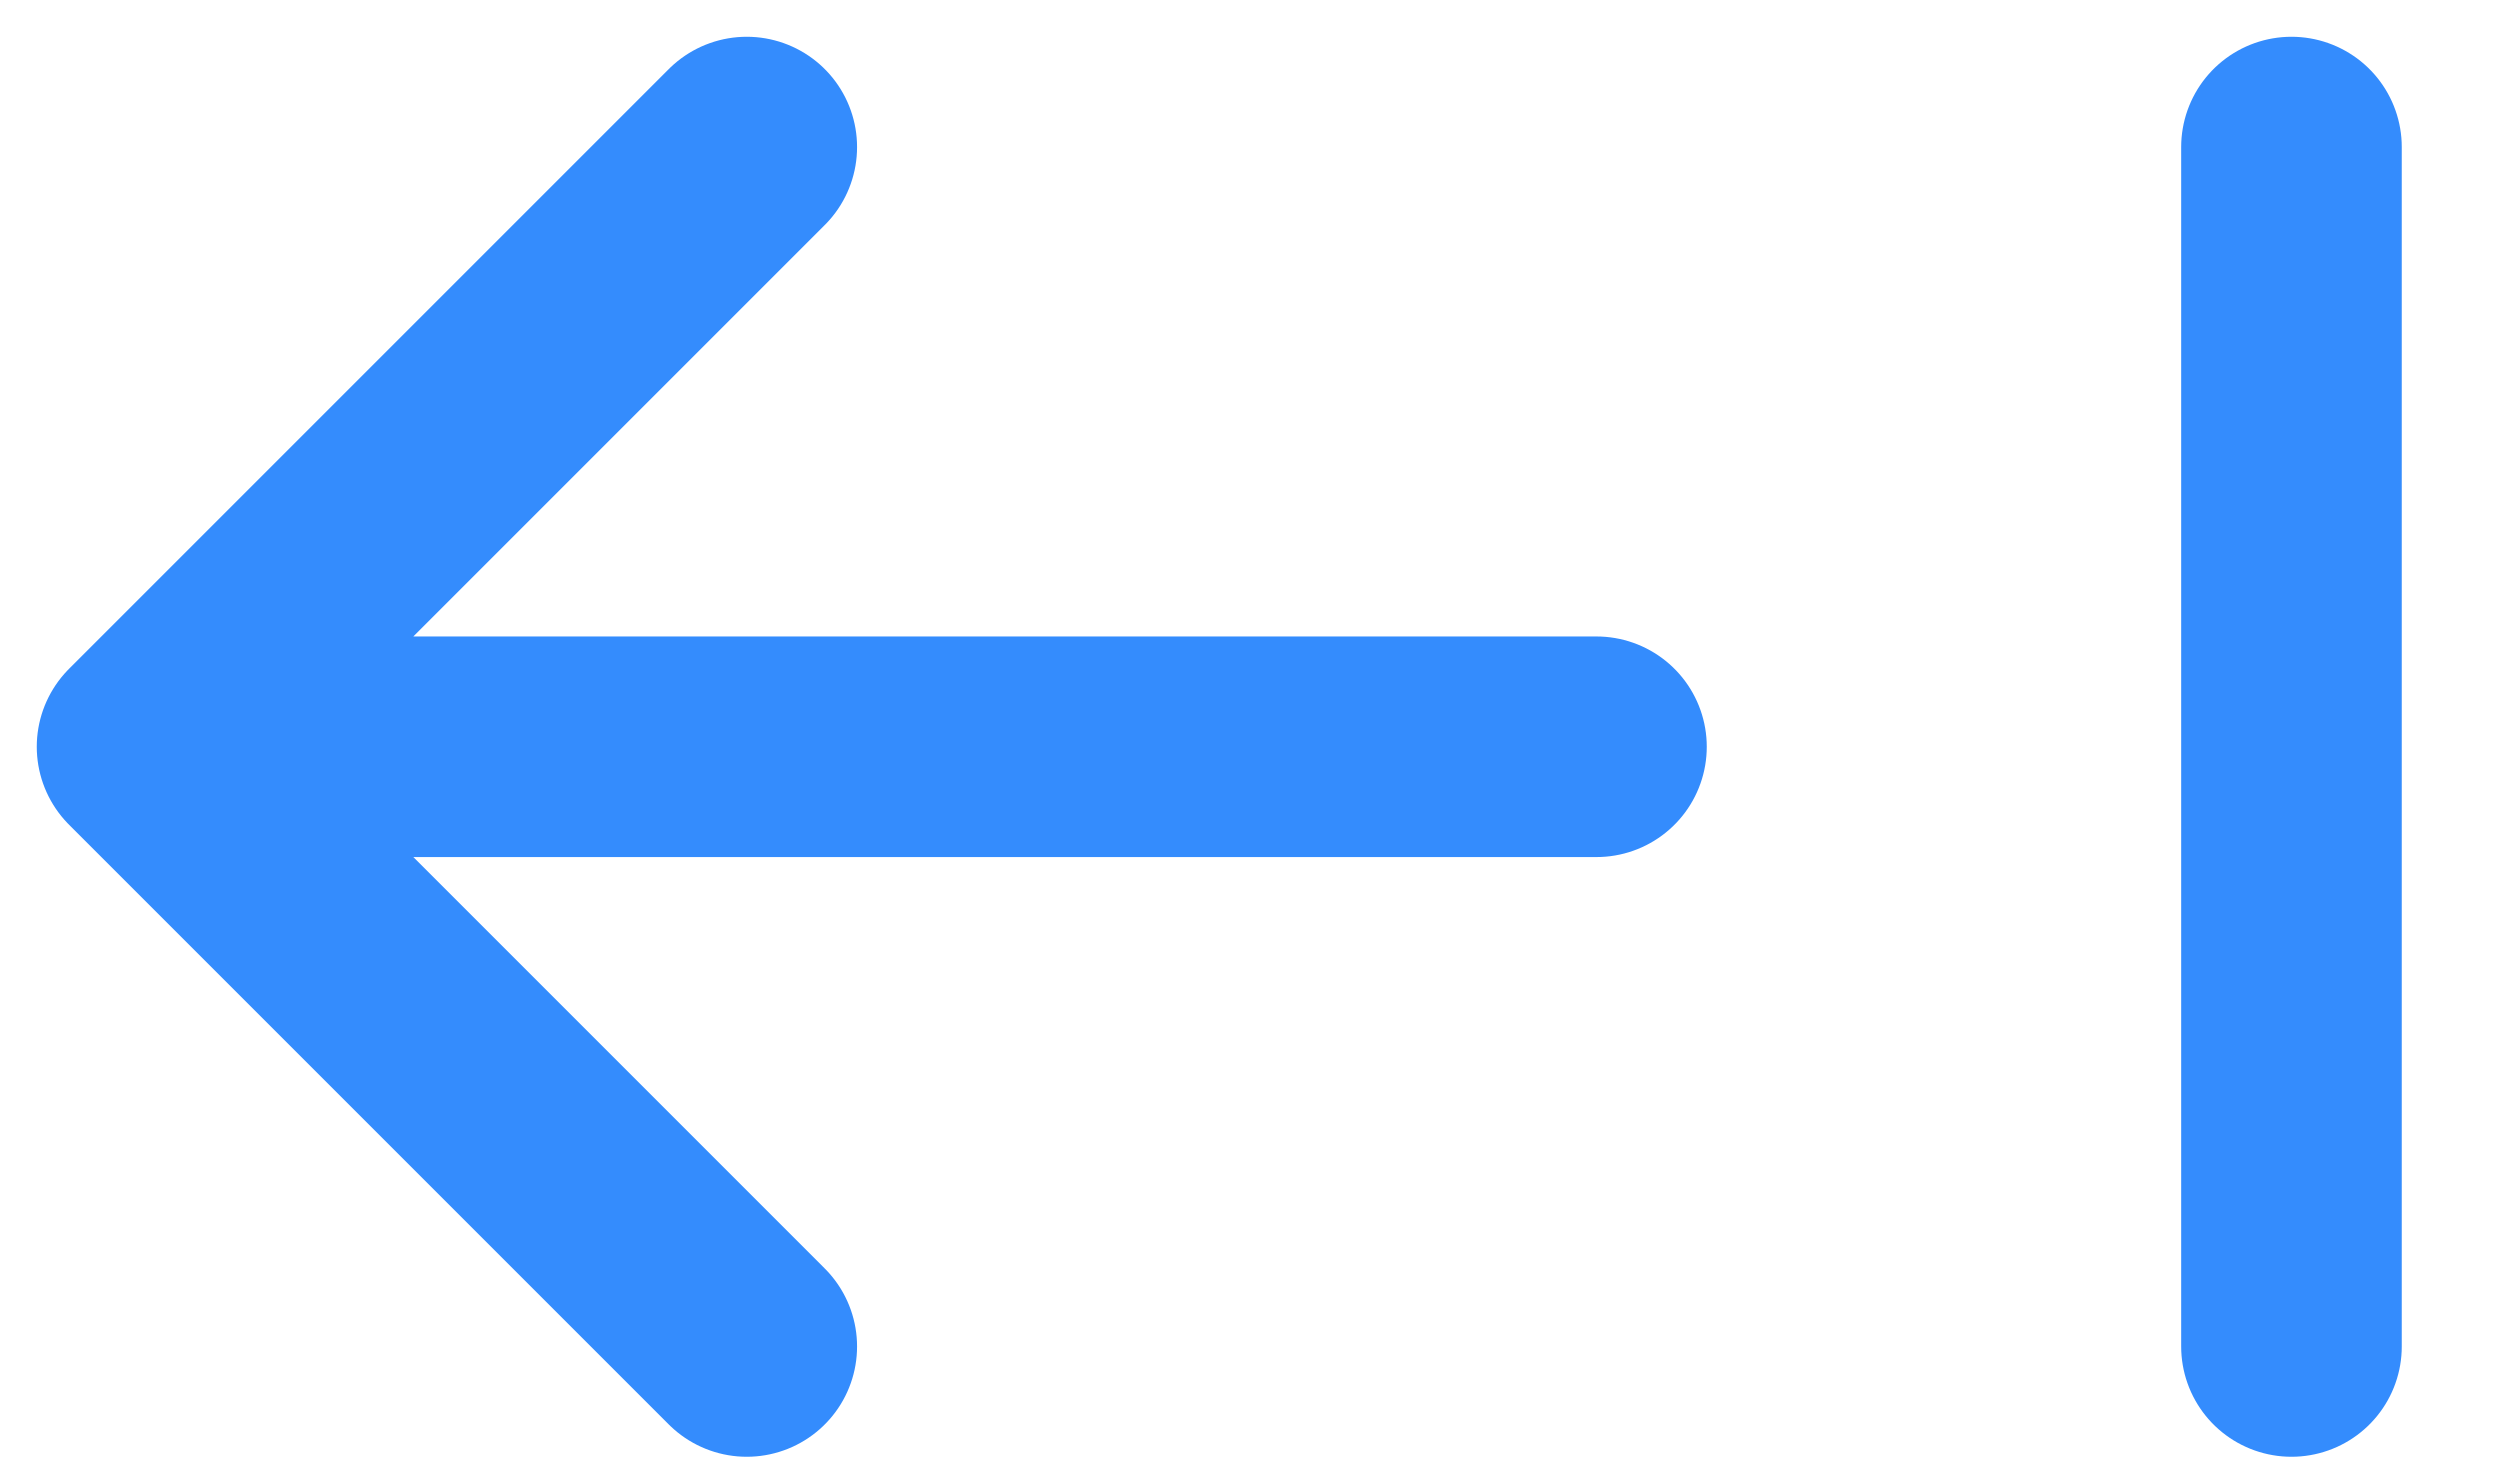
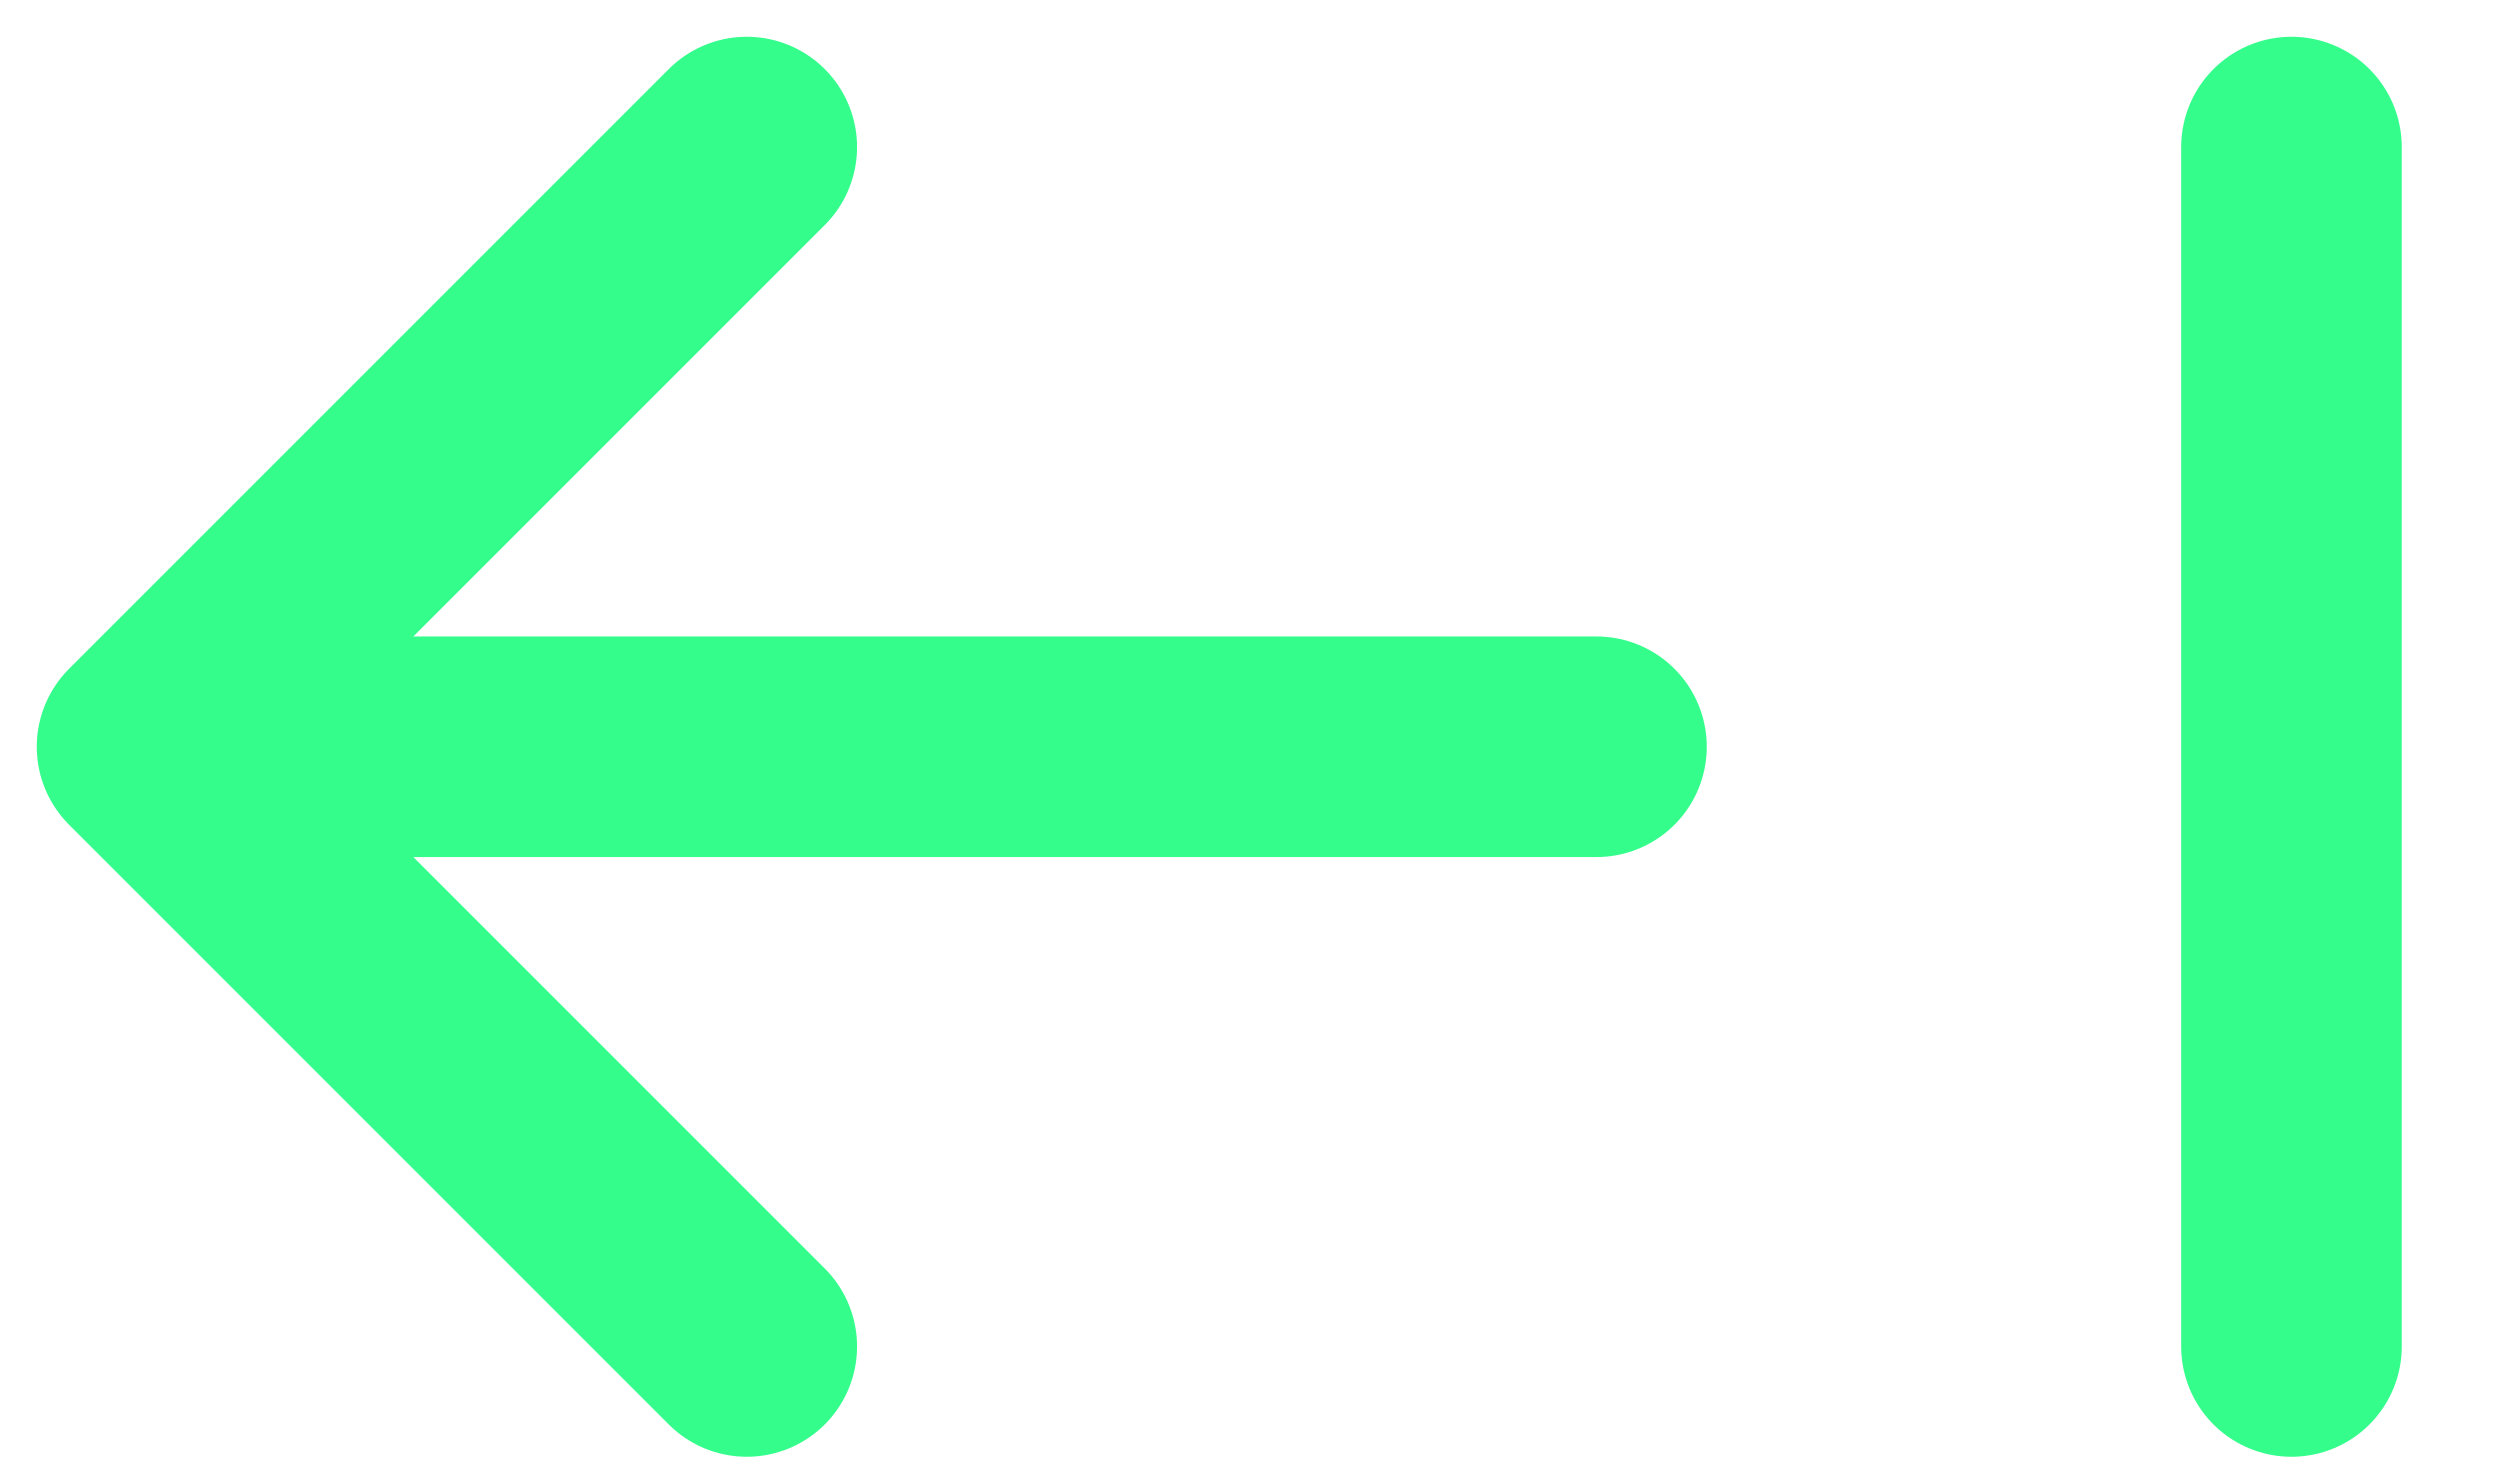
<svg xmlns="http://www.w3.org/2000/svg" width="17" height="10" viewBox="0 0 17 10">
-   <g stroke="#348CFD" stroke-width="1.5" fill="none" fill-rule="evenodd" stroke-linecap="round" stroke-linejoin="round">
+   <g stroke="#34FD8C" stroke-width="1.5" fill="none" fill-rule="evenodd" stroke-linecap="round" stroke-linejoin="round">
    <path d="M10.856 5.078H1M5.078 1 1 5.078l4.078 4.078M15.582 9.156V1" />
  </g>
</svg>
